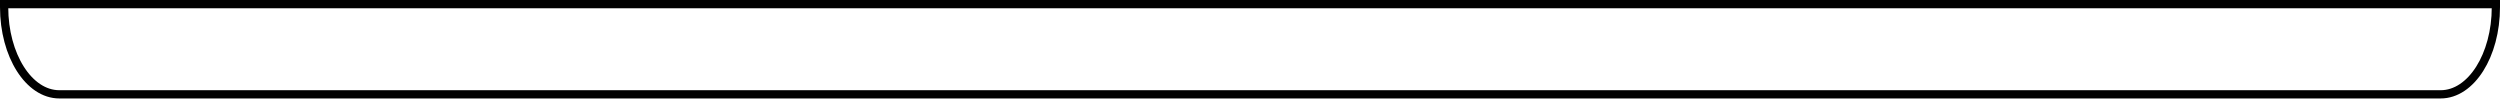
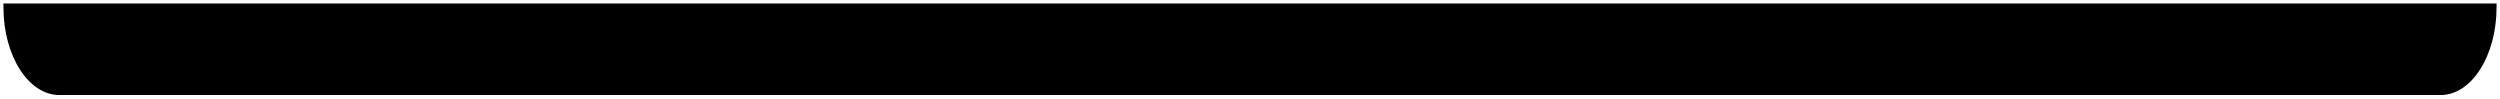
<svg xmlns="http://www.w3.org/2000/svg" viewBox="0 0 1819.7 71.66" aria-hidden="true">
-   <path id="bar-bottom" fill="none" stroke="currentColor" stroke-width="6" d="M3,3h1813.7v2.21c0,35.04-17.98,63.45-40.16,63.45H43.16C20.98,68.66,3,40.25,3,5.21v-2.21Z" />
+   <path id="bar-top" fill="currentColor" stroke="currentColor" stroke-width="1" d="M3,3h1813.7v2.21c0,35.04-17.98,63.45-40.16,63.45H43.16C20.98,68.66,3,40.25,3,5.21v-2.21Z" />
</svg>
